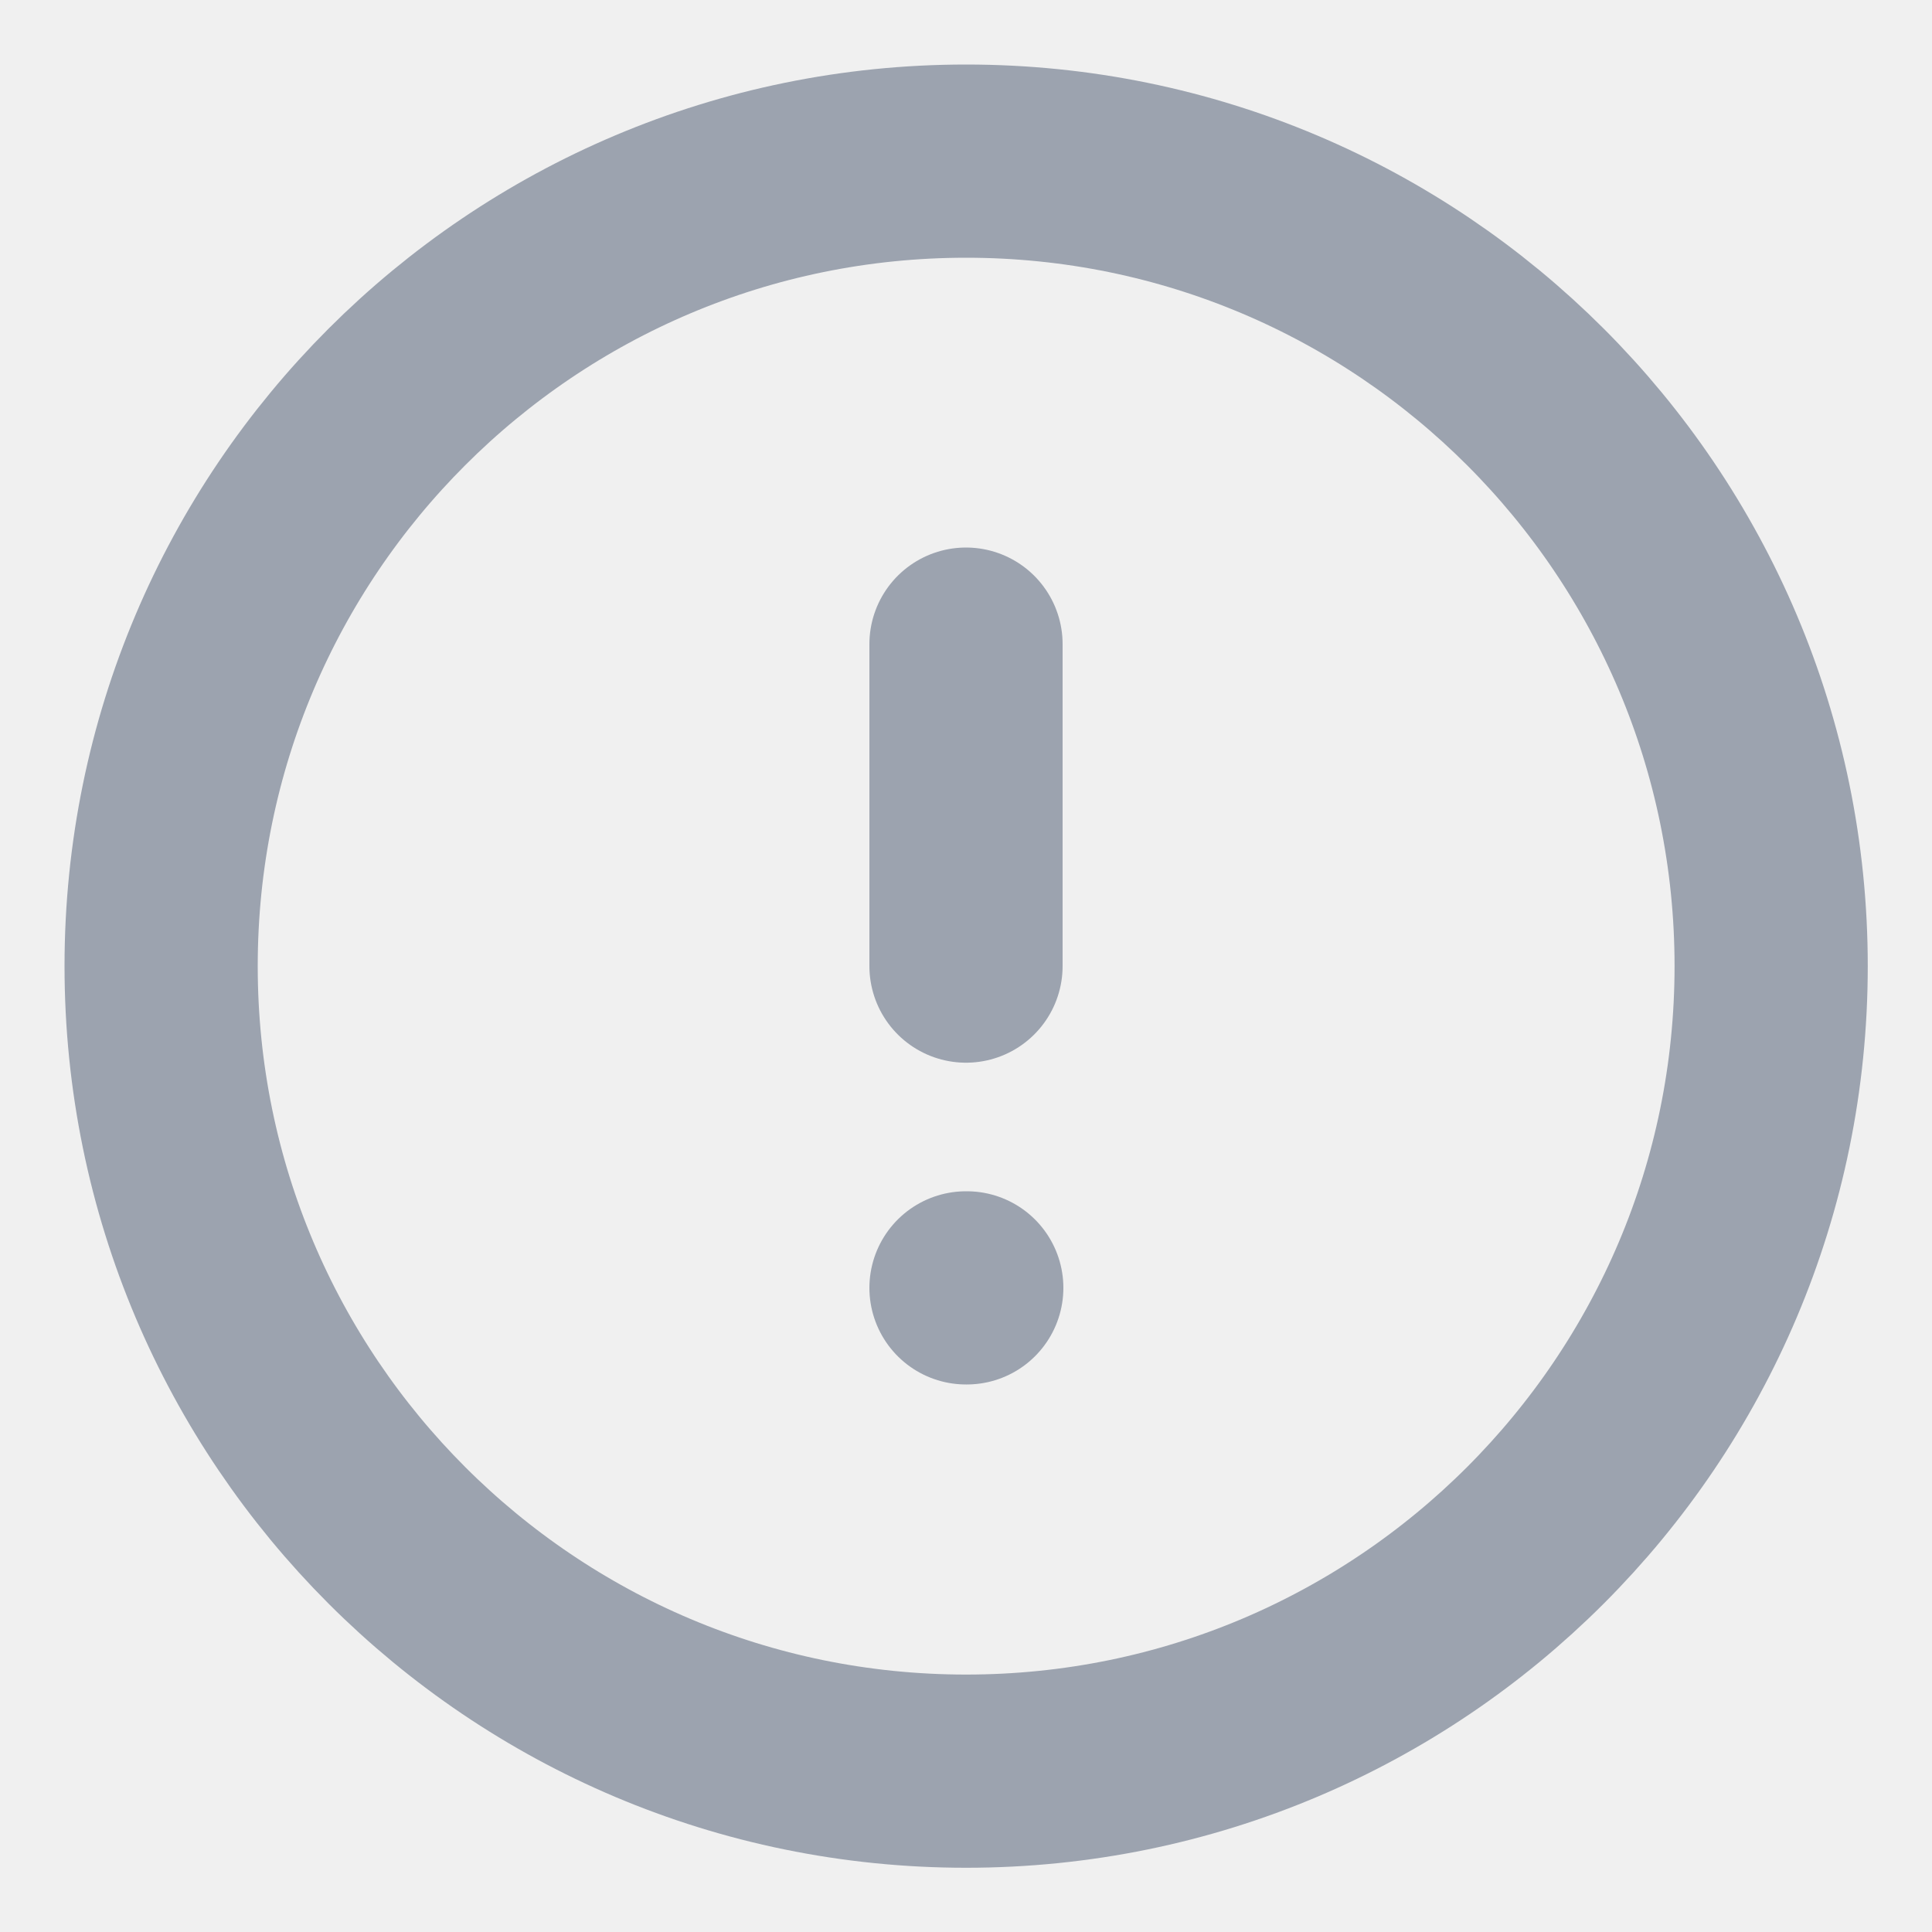
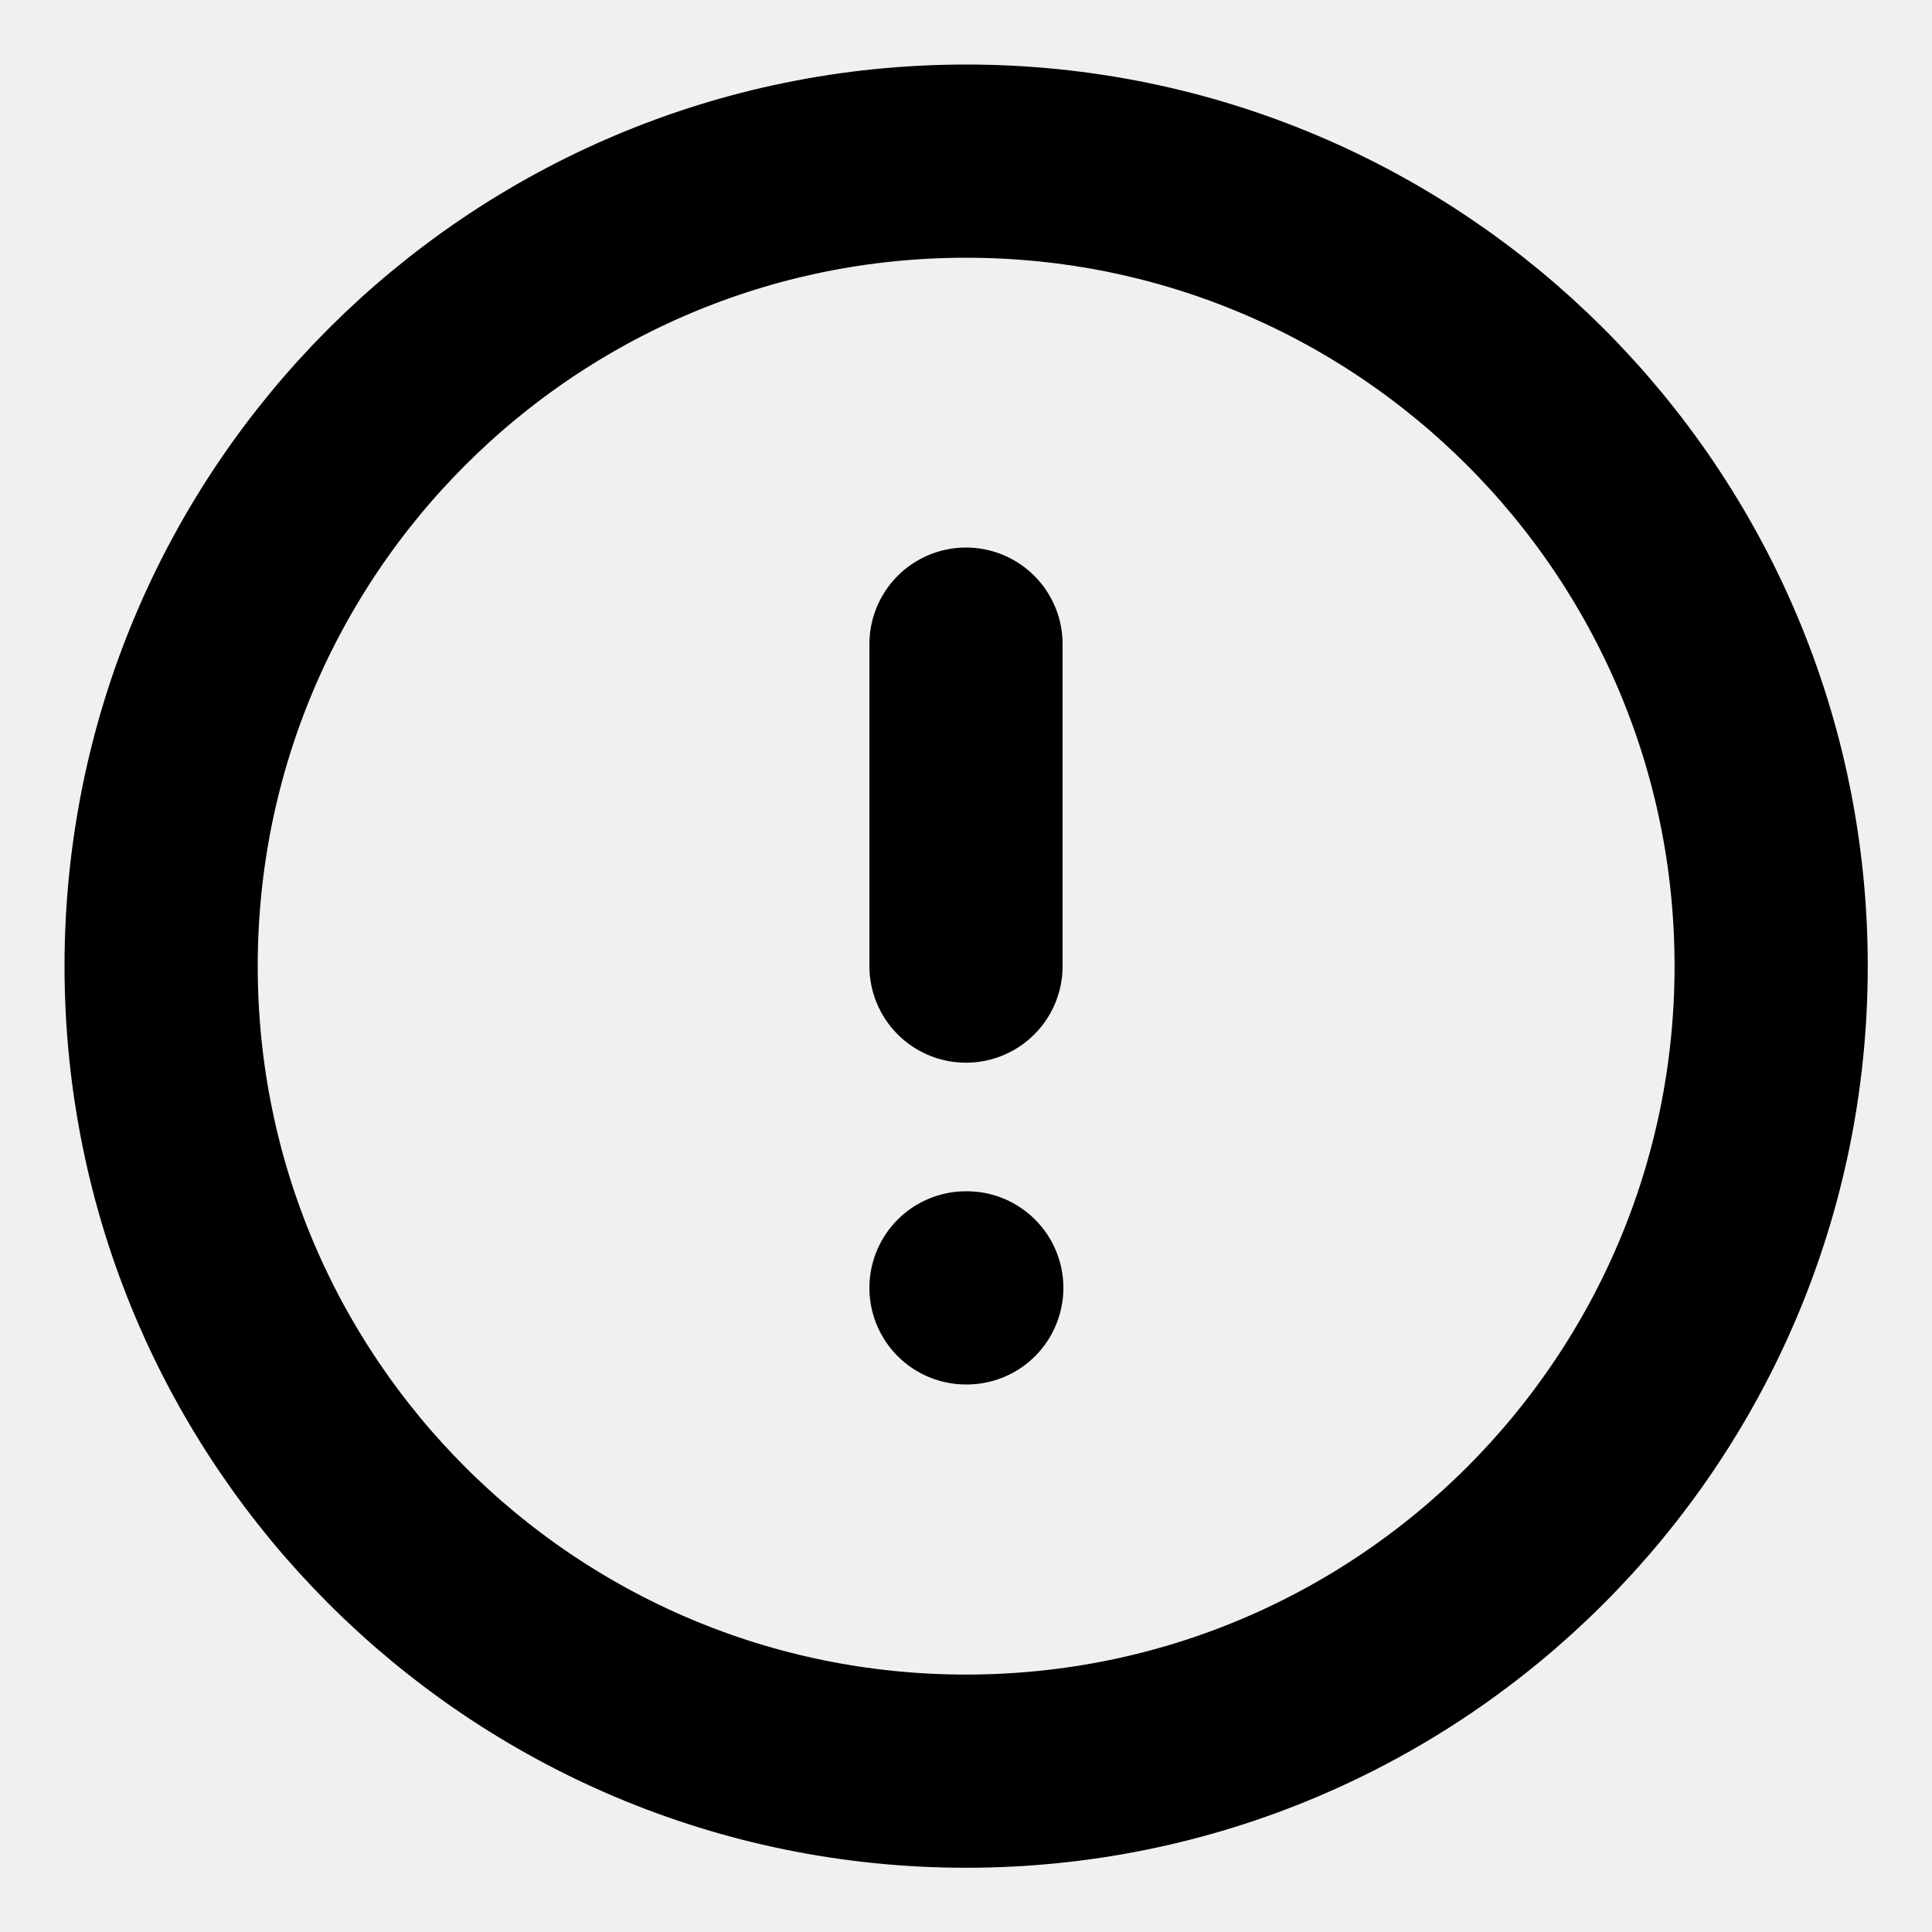
<svg xmlns="http://www.w3.org/2000/svg" width="20" height="20" viewBox="0 0 20 20" fill="none">
  <g clip-path="url(#clip0_3183_1700)">
-     <path d="M10.001 18.335C14.604 18.335 18.335 14.604 18.335 10.001C18.335 5.399 14.604 1.668 10.001 1.668C5.399 1.668 1.668 5.399 1.668 10.001C1.668 14.604 5.399 18.335 10.001 18.335Z" stroke="#9CA3AF" stroke-width="2" stroke-linecap="round" stroke-linejoin="round" />
-     <path d="M10 6.668V10.001" stroke="#9CA3AF" stroke-width="2" stroke-linecap="round" stroke-linejoin="round" />
-     <path d="M10 13.332H10.008" stroke="#9CA3AF" stroke-width="2" stroke-linecap="round" stroke-linejoin="round" />
+     <path d="M10.001 18.335C14.604 18.335 18.335 14.604 18.335 10.001C18.335 5.399 14.604 1.668 10.001 1.668C5.399 1.668 1.668 5.399 1.668 10.001C1.668 14.604 5.399 18.335 10.001 18.335Z" stroke="currentColor" stroke-width="2" stroke-linecap="round" stroke-linejoin="round" />
+     <path d="M10 6.668V10.001" stroke="currentColor" stroke-width="2" stroke-linecap="round" stroke-linejoin="round" />
+     <path d="M10 13.332H10.008" stroke="currentColor" stroke-width="2" stroke-linecap="round" stroke-linejoin="round" />
  </g>
  <defs>
    <clipPath id="clip0_3183_1700">
      <rect width="20" height="20" fill="white" />
    </clipPath>
  </defs>
</svg>
